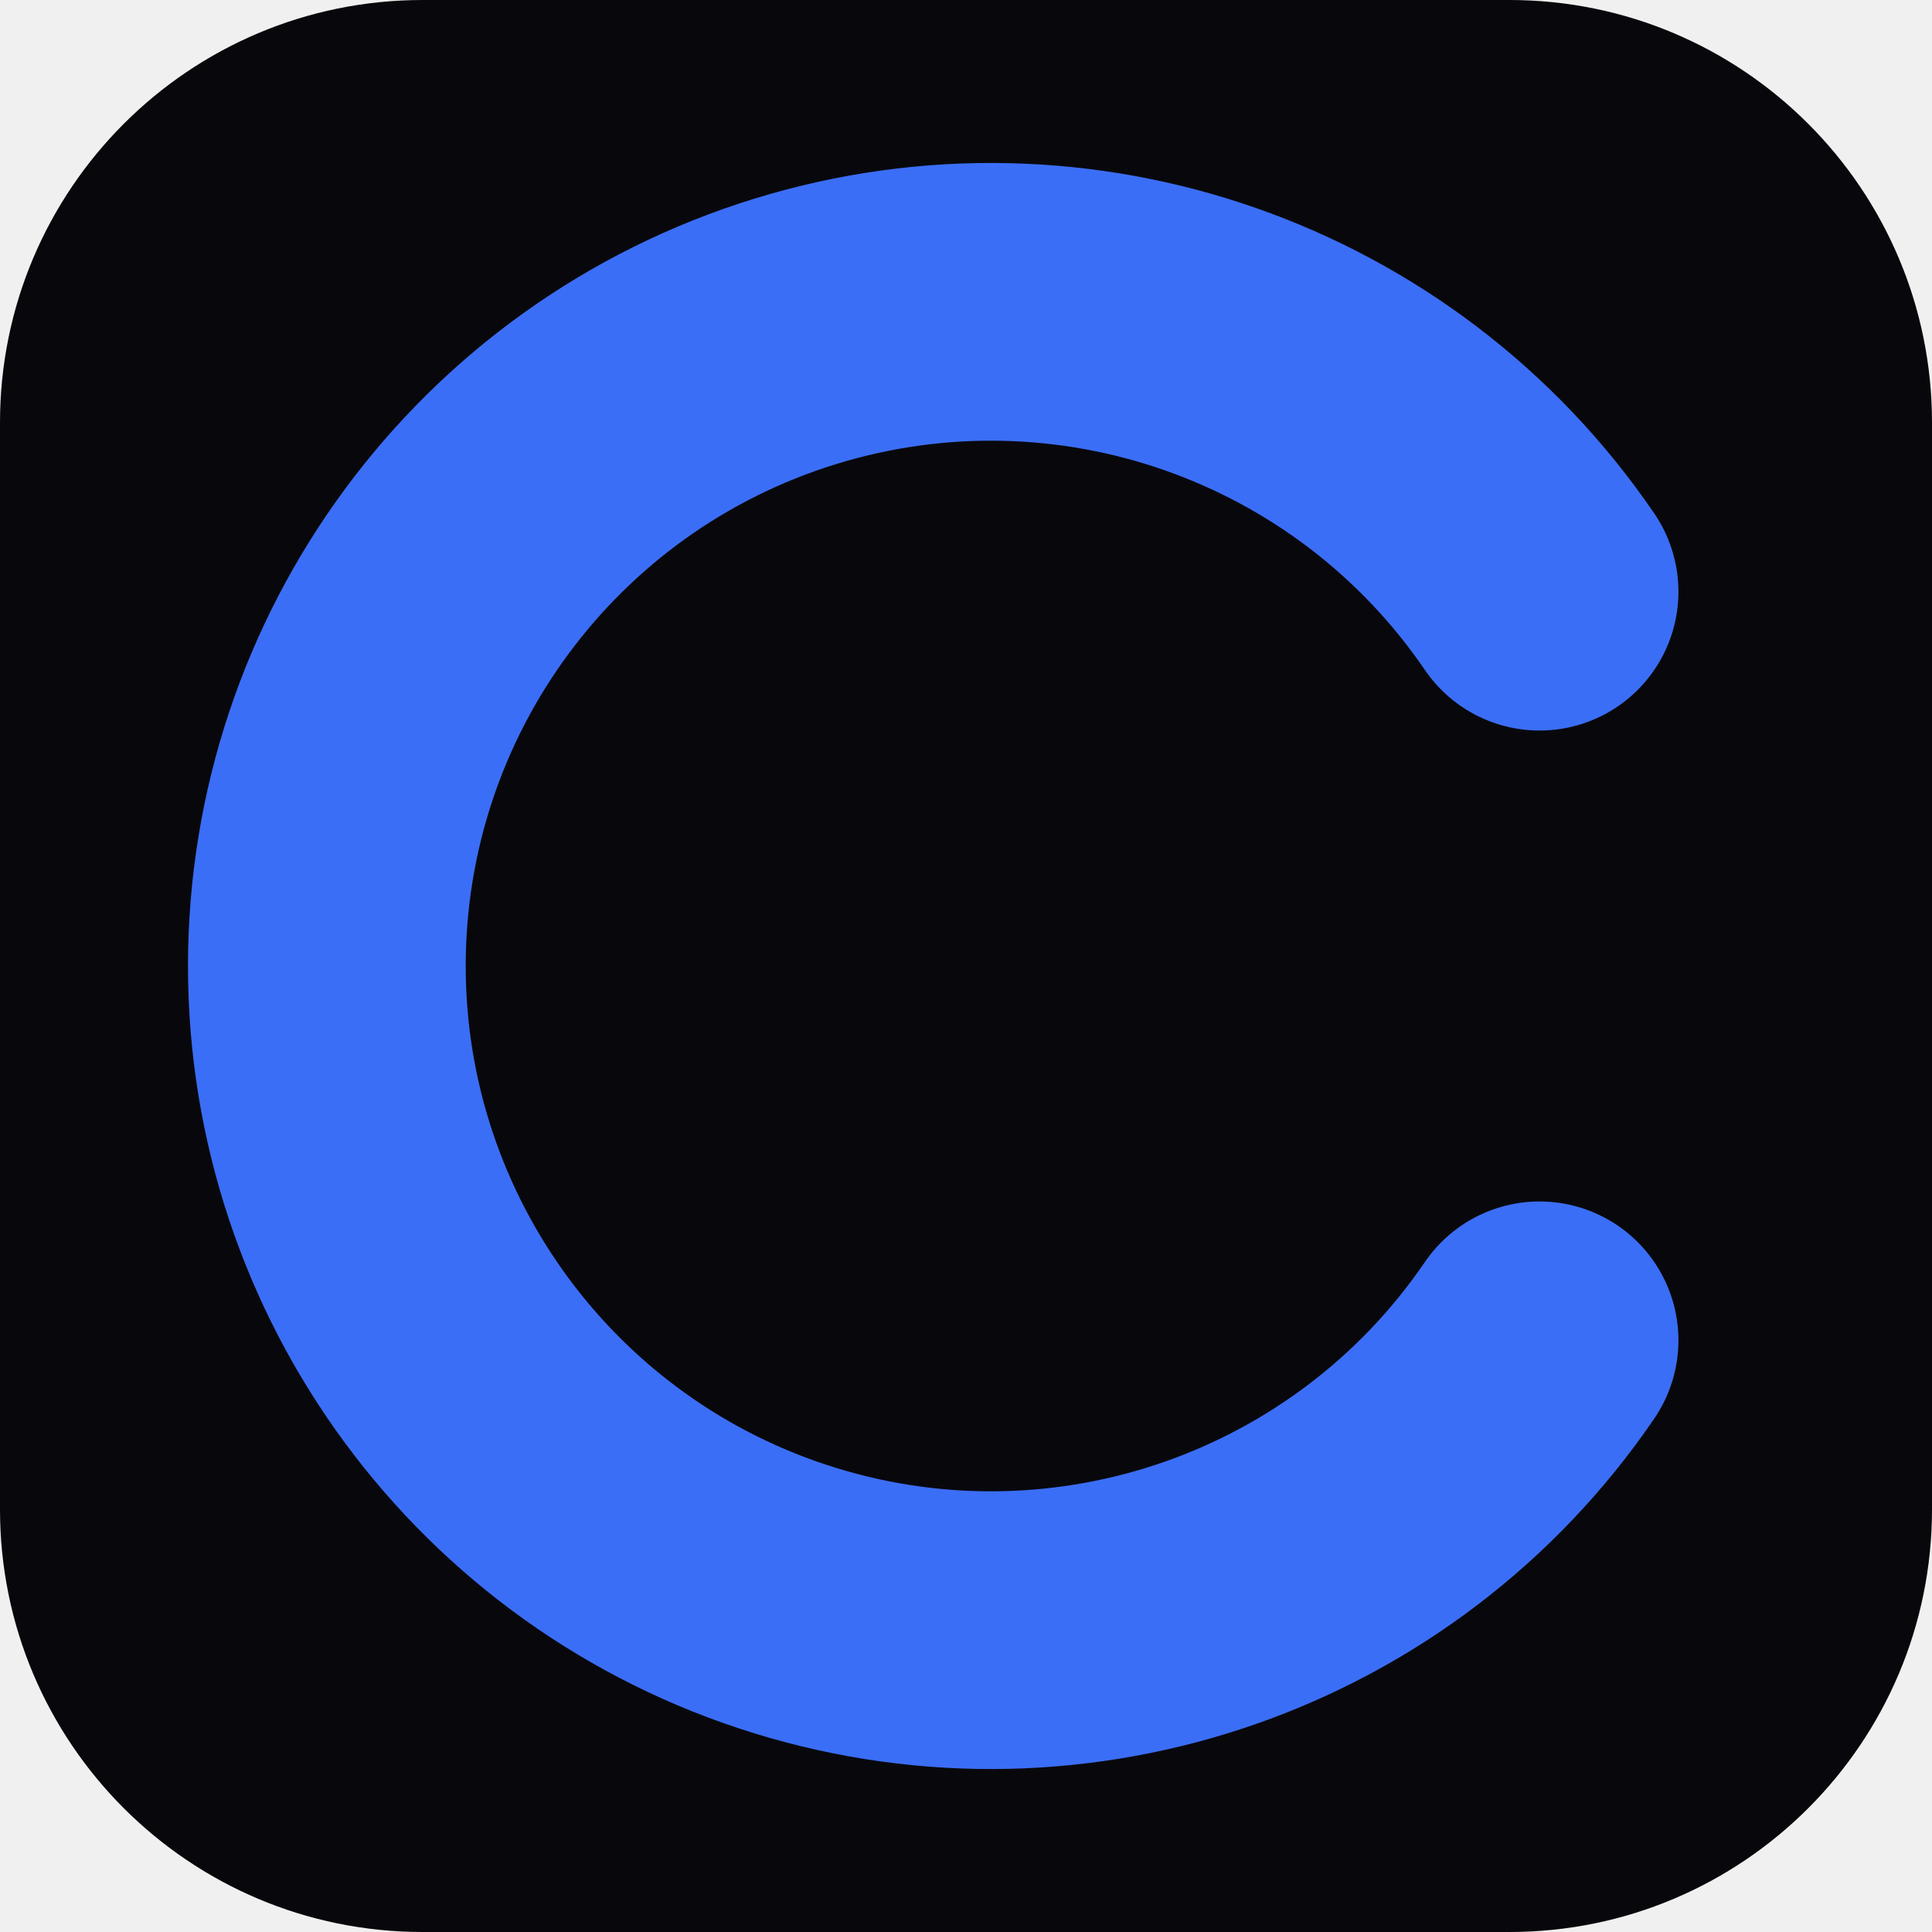
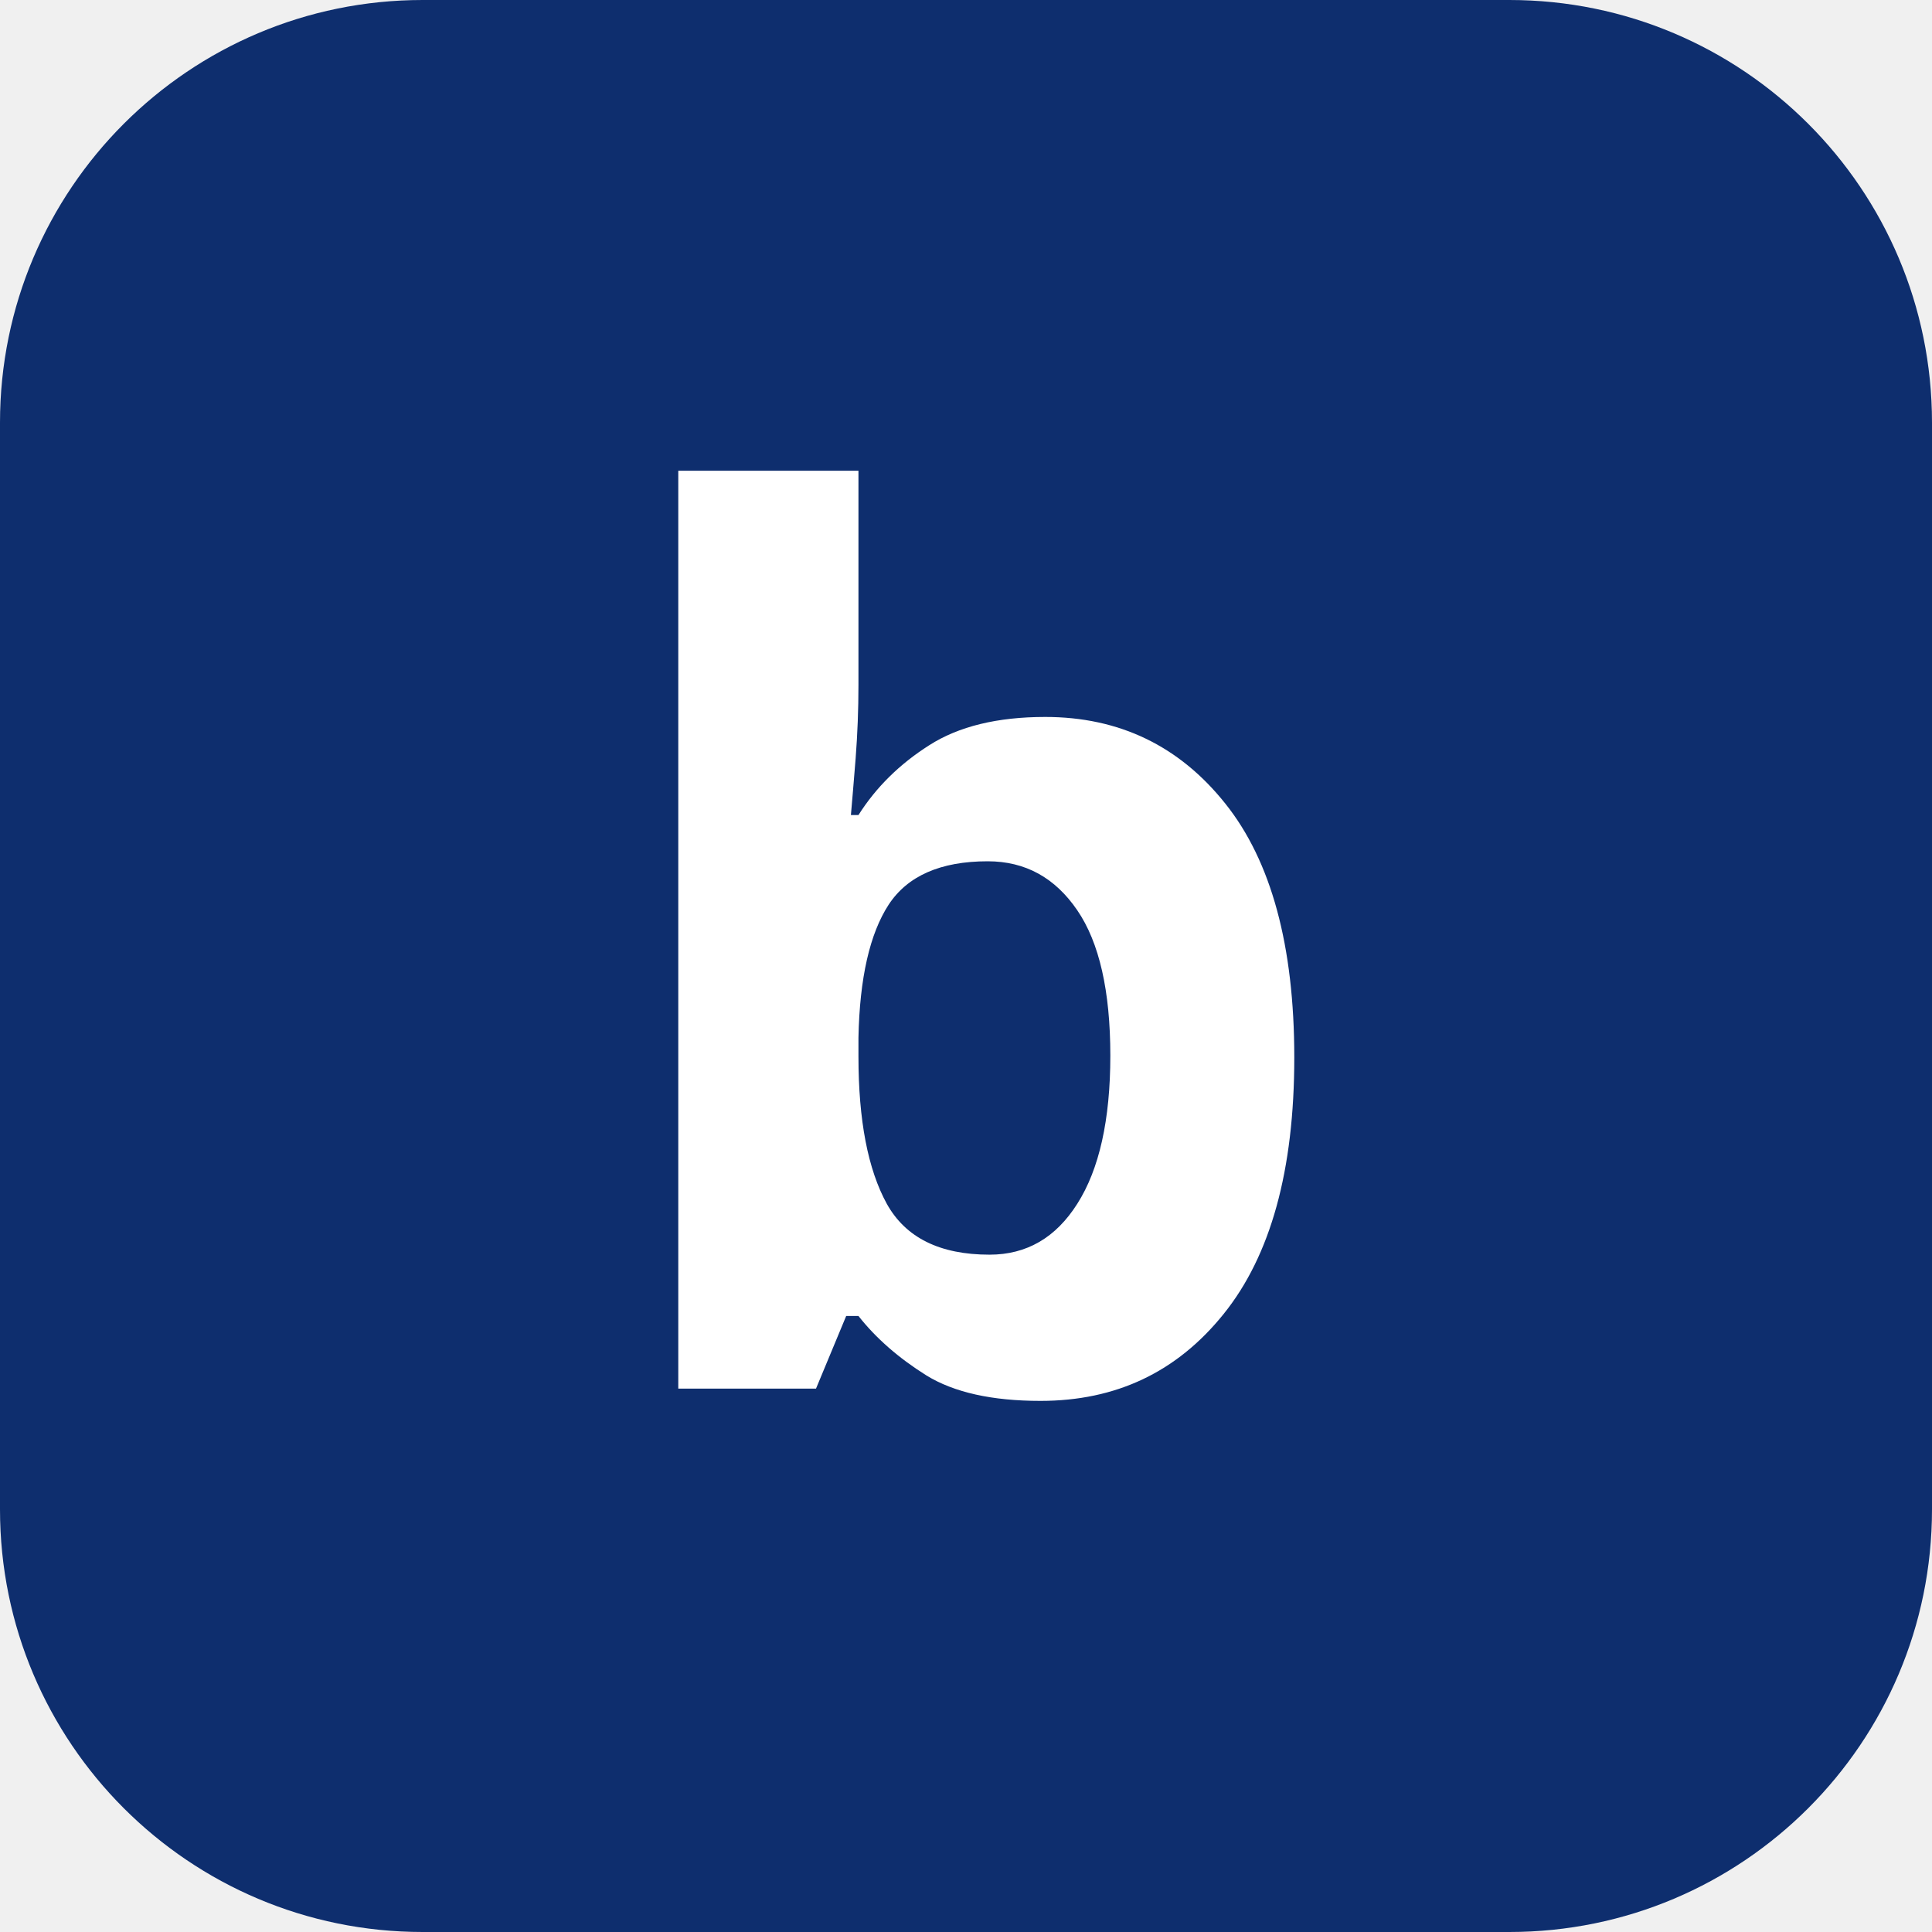
<svg xmlns="http://www.w3.org/2000/svg" viewBox="0 0 32 32">
-   <rect width="32" height="32" rx="7" fill="#08080C" />
-   <path d="M25.5 9.8A11 11 0 1 0 25.5 22.2" stroke="#3B6EF6" stroke-width="4.6" stroke-linecap="round" fill="none" />
+   <rect width="32" height="32" rx="7" fill="#0E2E6E" />
+   <text x="16" y="23" font-family="system-ui,sans-serif" font-size="20" font-weight="700" fill="#FFFFFF" text-anchor="middle">b</text>
</svg>
